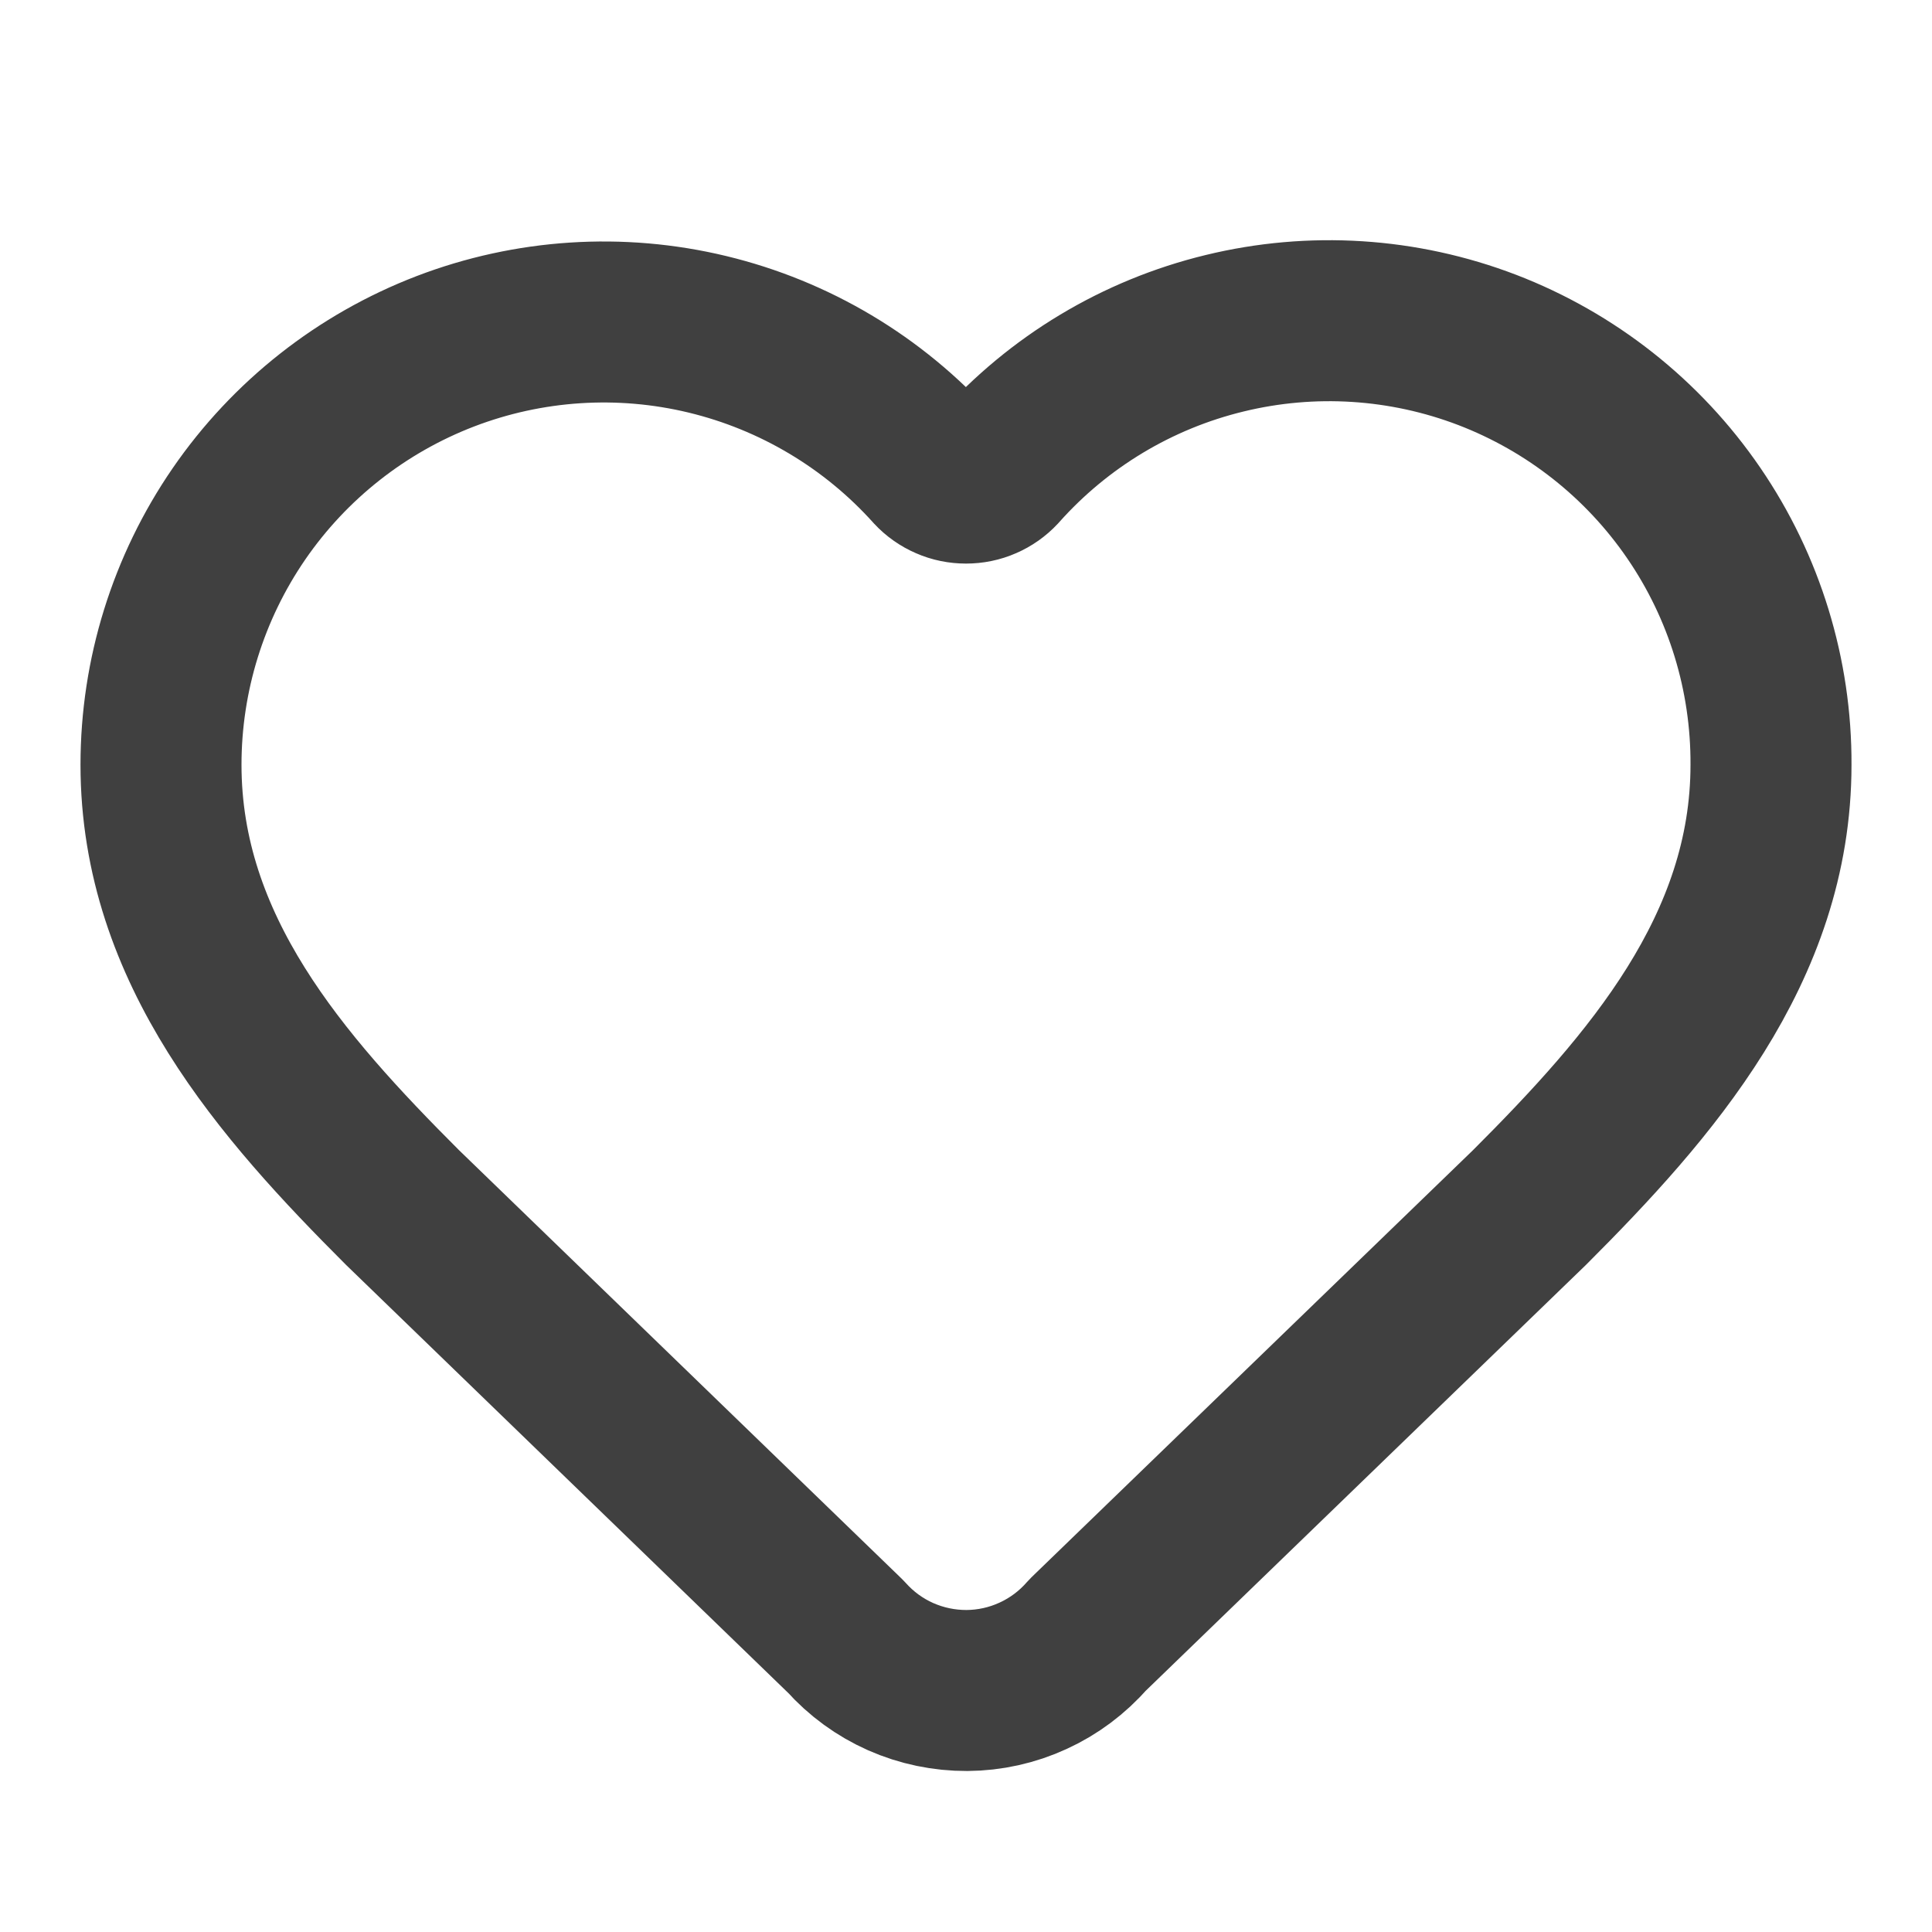
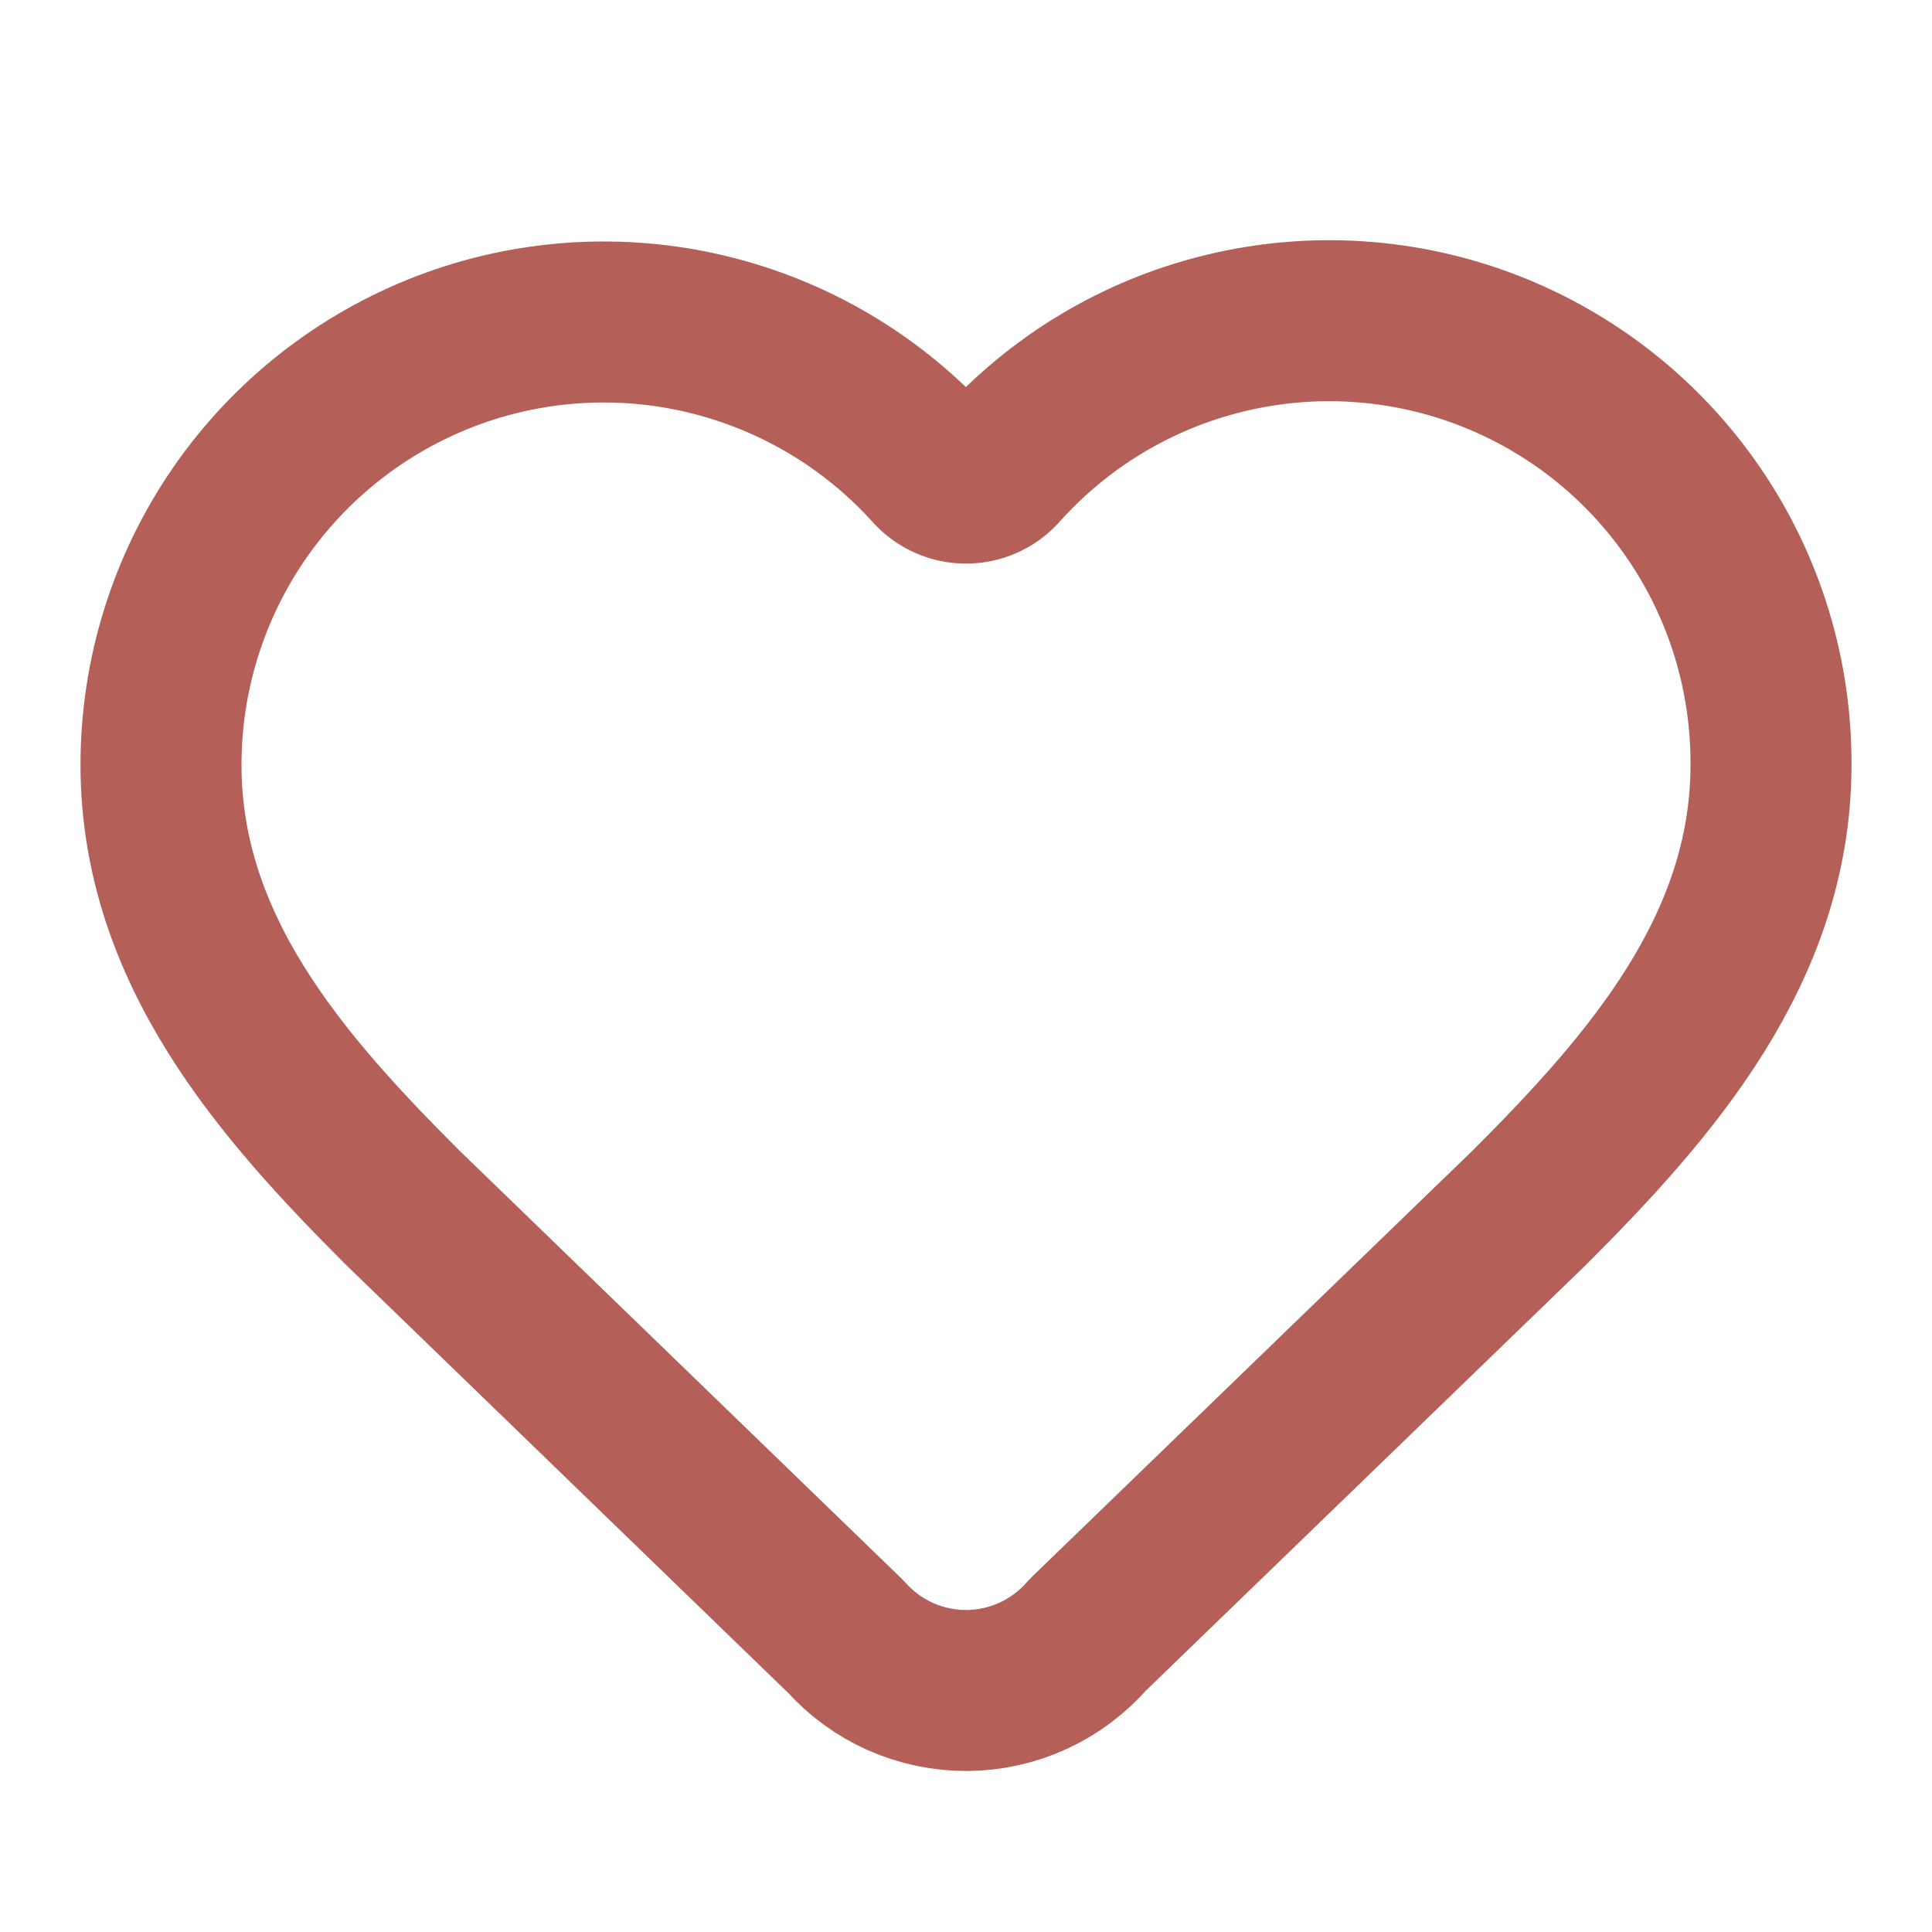
<svg xmlns="http://www.w3.org/2000/svg" width="24" height="24" viewBox="0 0 24 24" fill="none">
-   <path d="M2 9.5C2 8.387 2.338 7.301 2.968 6.384C3.599 5.467 4.493 4.763 5.532 4.364C6.571 3.966 7.706 3.892 8.788 4.153C9.87 4.414 10.847 4.996 11.591 5.824C11.643 5.88 11.707 5.925 11.777 5.955C11.847 5.986 11.923 6.001 12 6.001C12.077 6.001 12.153 5.986 12.223 5.955C12.293 5.925 12.357 5.88 12.409 5.824C13.15 4.991 14.128 4.403 15.212 4.14C16.295 3.876 17.433 3.948 18.475 4.347C19.516 4.747 20.411 5.453 21.041 6.374C21.671 7.294 22.005 8.385 22 9.5C22 11.79 20.5 13.5 19 15L13.508 20.313C13.322 20.527 13.092 20.699 12.834 20.817C12.576 20.936 12.296 20.998 12.012 21C11.729 21.001 11.448 20.943 11.188 20.828C10.929 20.713 10.697 20.544 10.508 20.332L5 15C3.5 13.5 2 11.8 2 9.5Z" stroke="#404040" stroke-width="2" stroke-linecap="round" stroke-linejoin="round" />
+   <path d="M2 9.5C2 8.387 2.338 7.301 2.968 6.384C3.599 5.467 4.493 4.763 5.532 4.364C6.571 3.966 7.706 3.892 8.788 4.153C9.87 4.414 10.847 4.996 11.591 5.824C11.643 5.88 11.707 5.925 11.777 5.955C11.847 5.986 11.923 6.001 12 6.001C12.077 6.001 12.153 5.986 12.223 5.955C12.293 5.925 12.357 5.88 12.409 5.824C13.15 4.991 14.128 4.403 15.212 4.14C16.295 3.876 17.433 3.948 18.475 4.347C19.516 4.747 20.411 5.453 21.041 6.374C21.671 7.294 22.005 8.385 22 9.5C22 11.79 20.5 13.5 19 15L13.508 20.313C13.322 20.527 13.092 20.699 12.834 20.817C12.576 20.936 12.296 20.998 12.012 21C11.729 21.001 11.448 20.943 11.188 20.828C10.929 20.713 10.697 20.544 10.508 20.332L5 15C3.5 13.5 2 11.8 2 9.5Z" stroke="#B45F57" stroke-width="2" stroke-linecap="round" stroke-linejoin="round" />
</svg>
